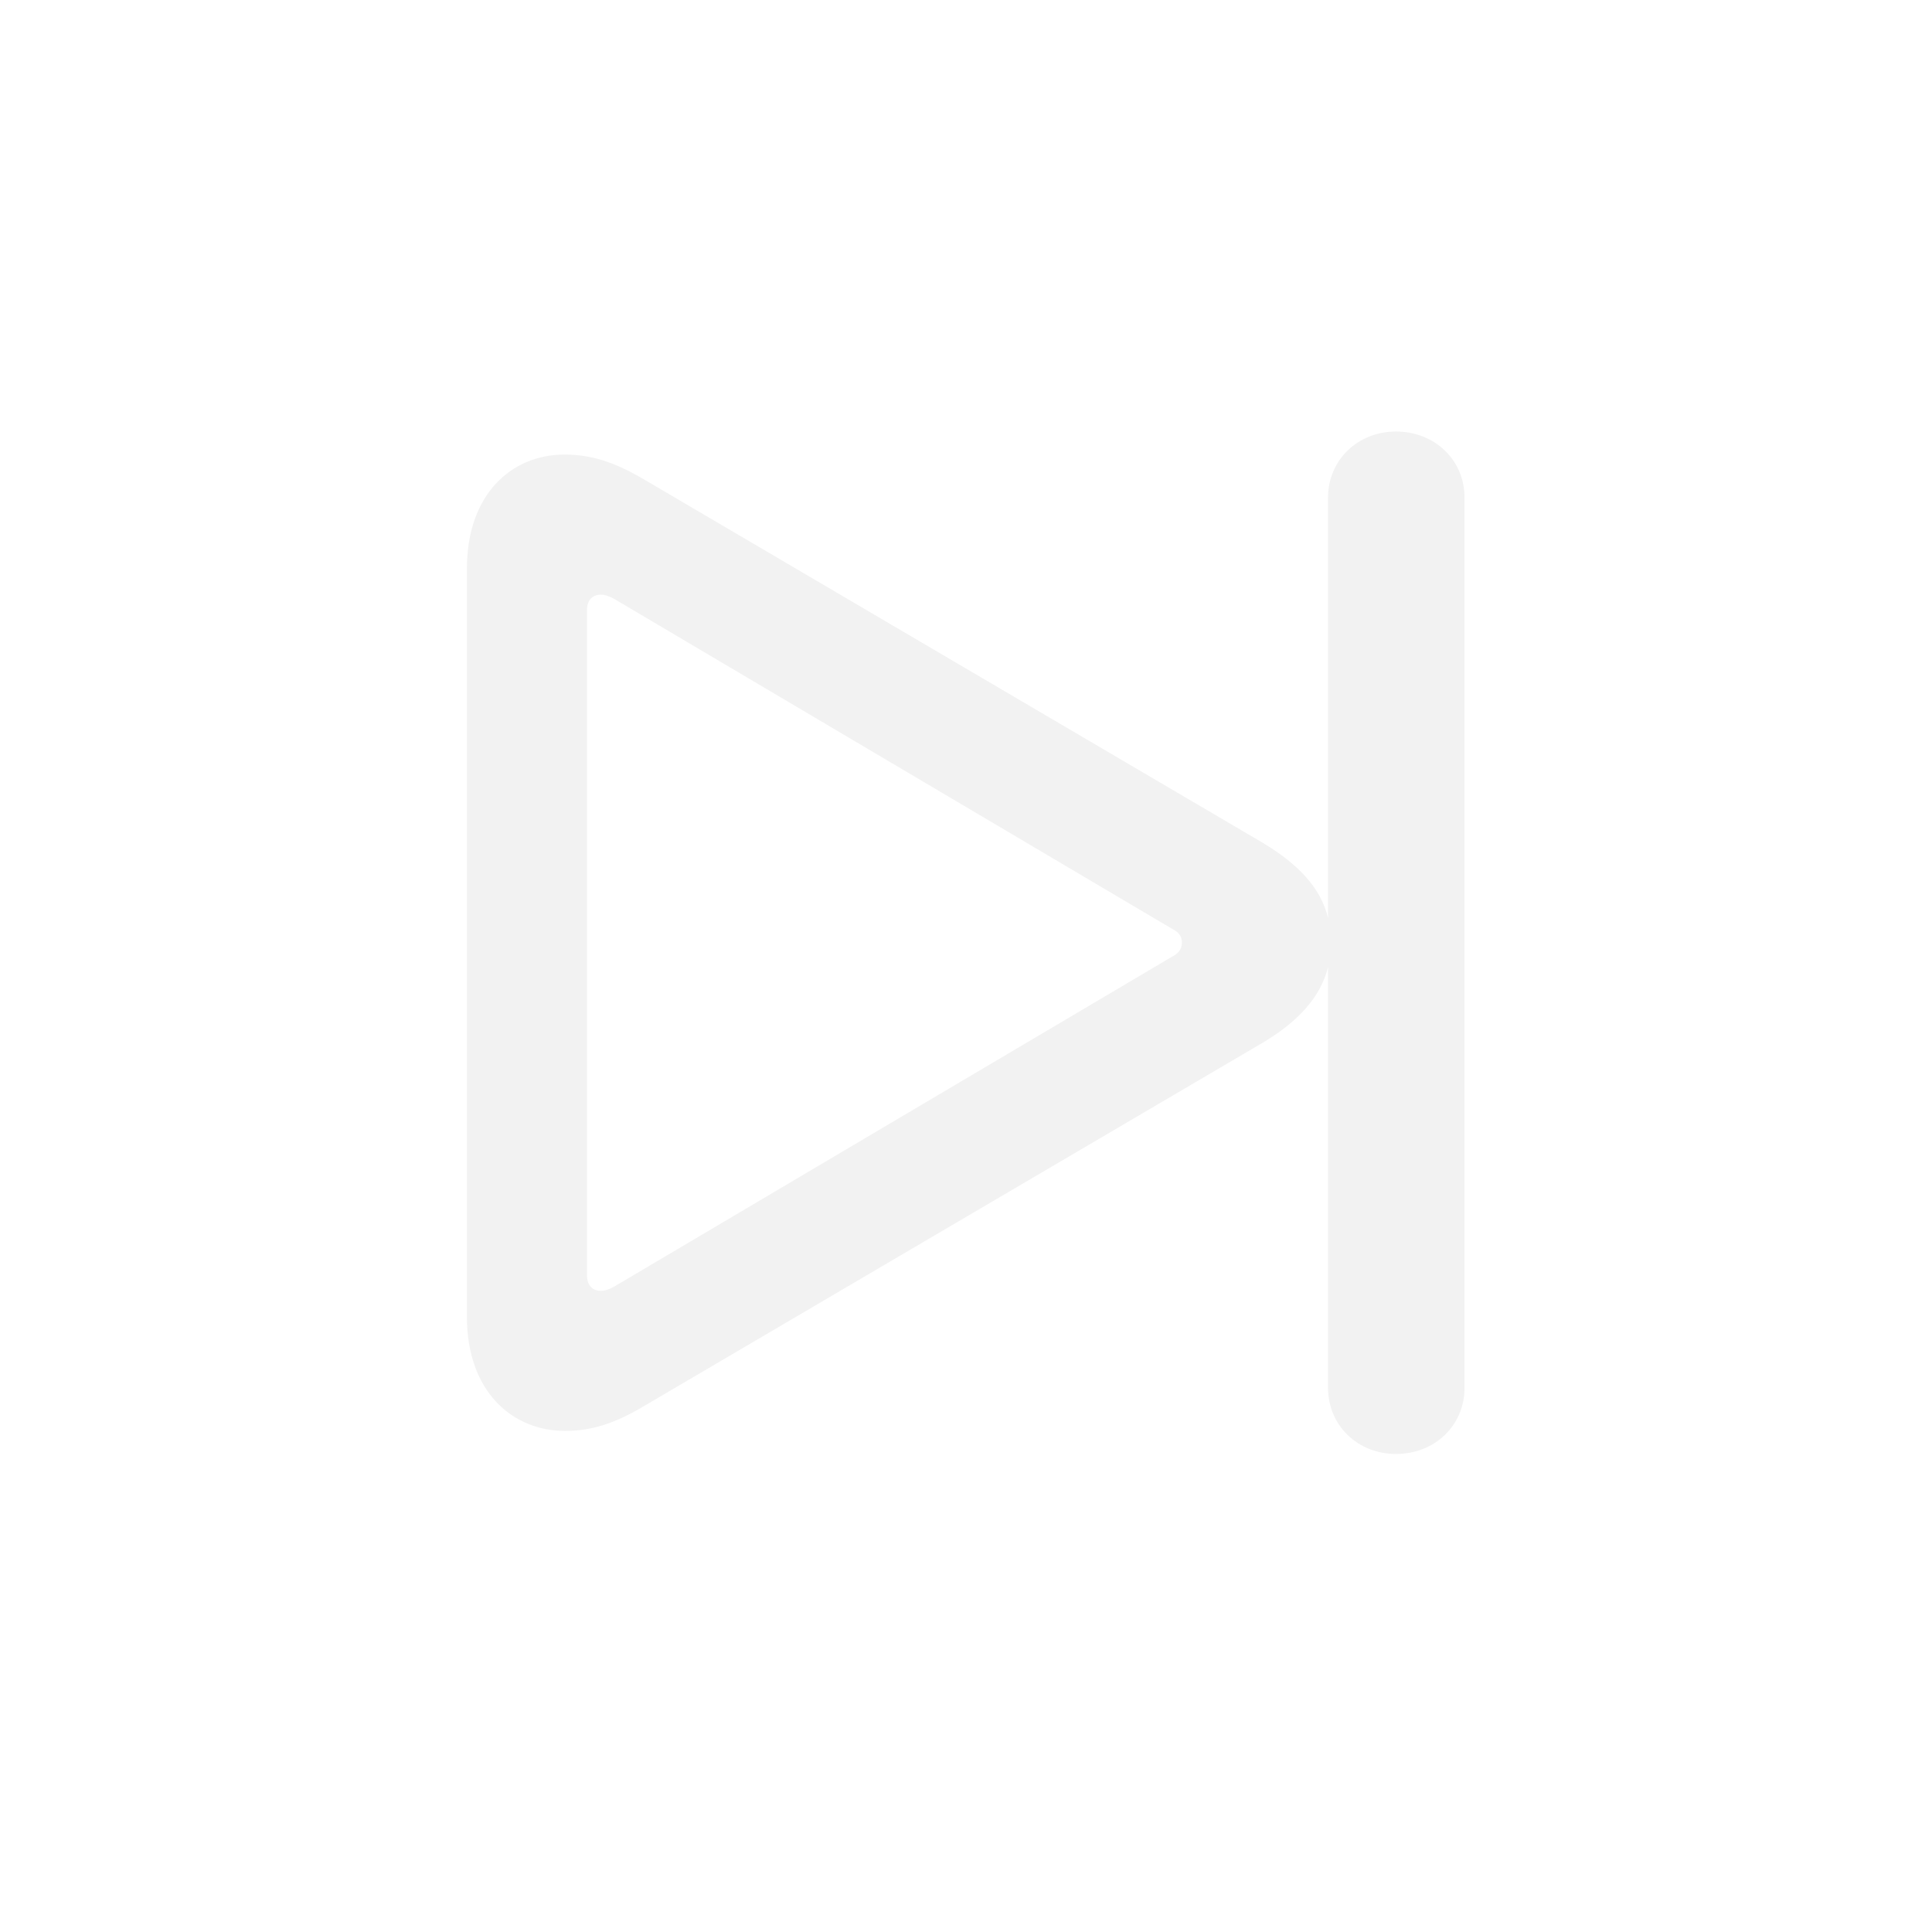
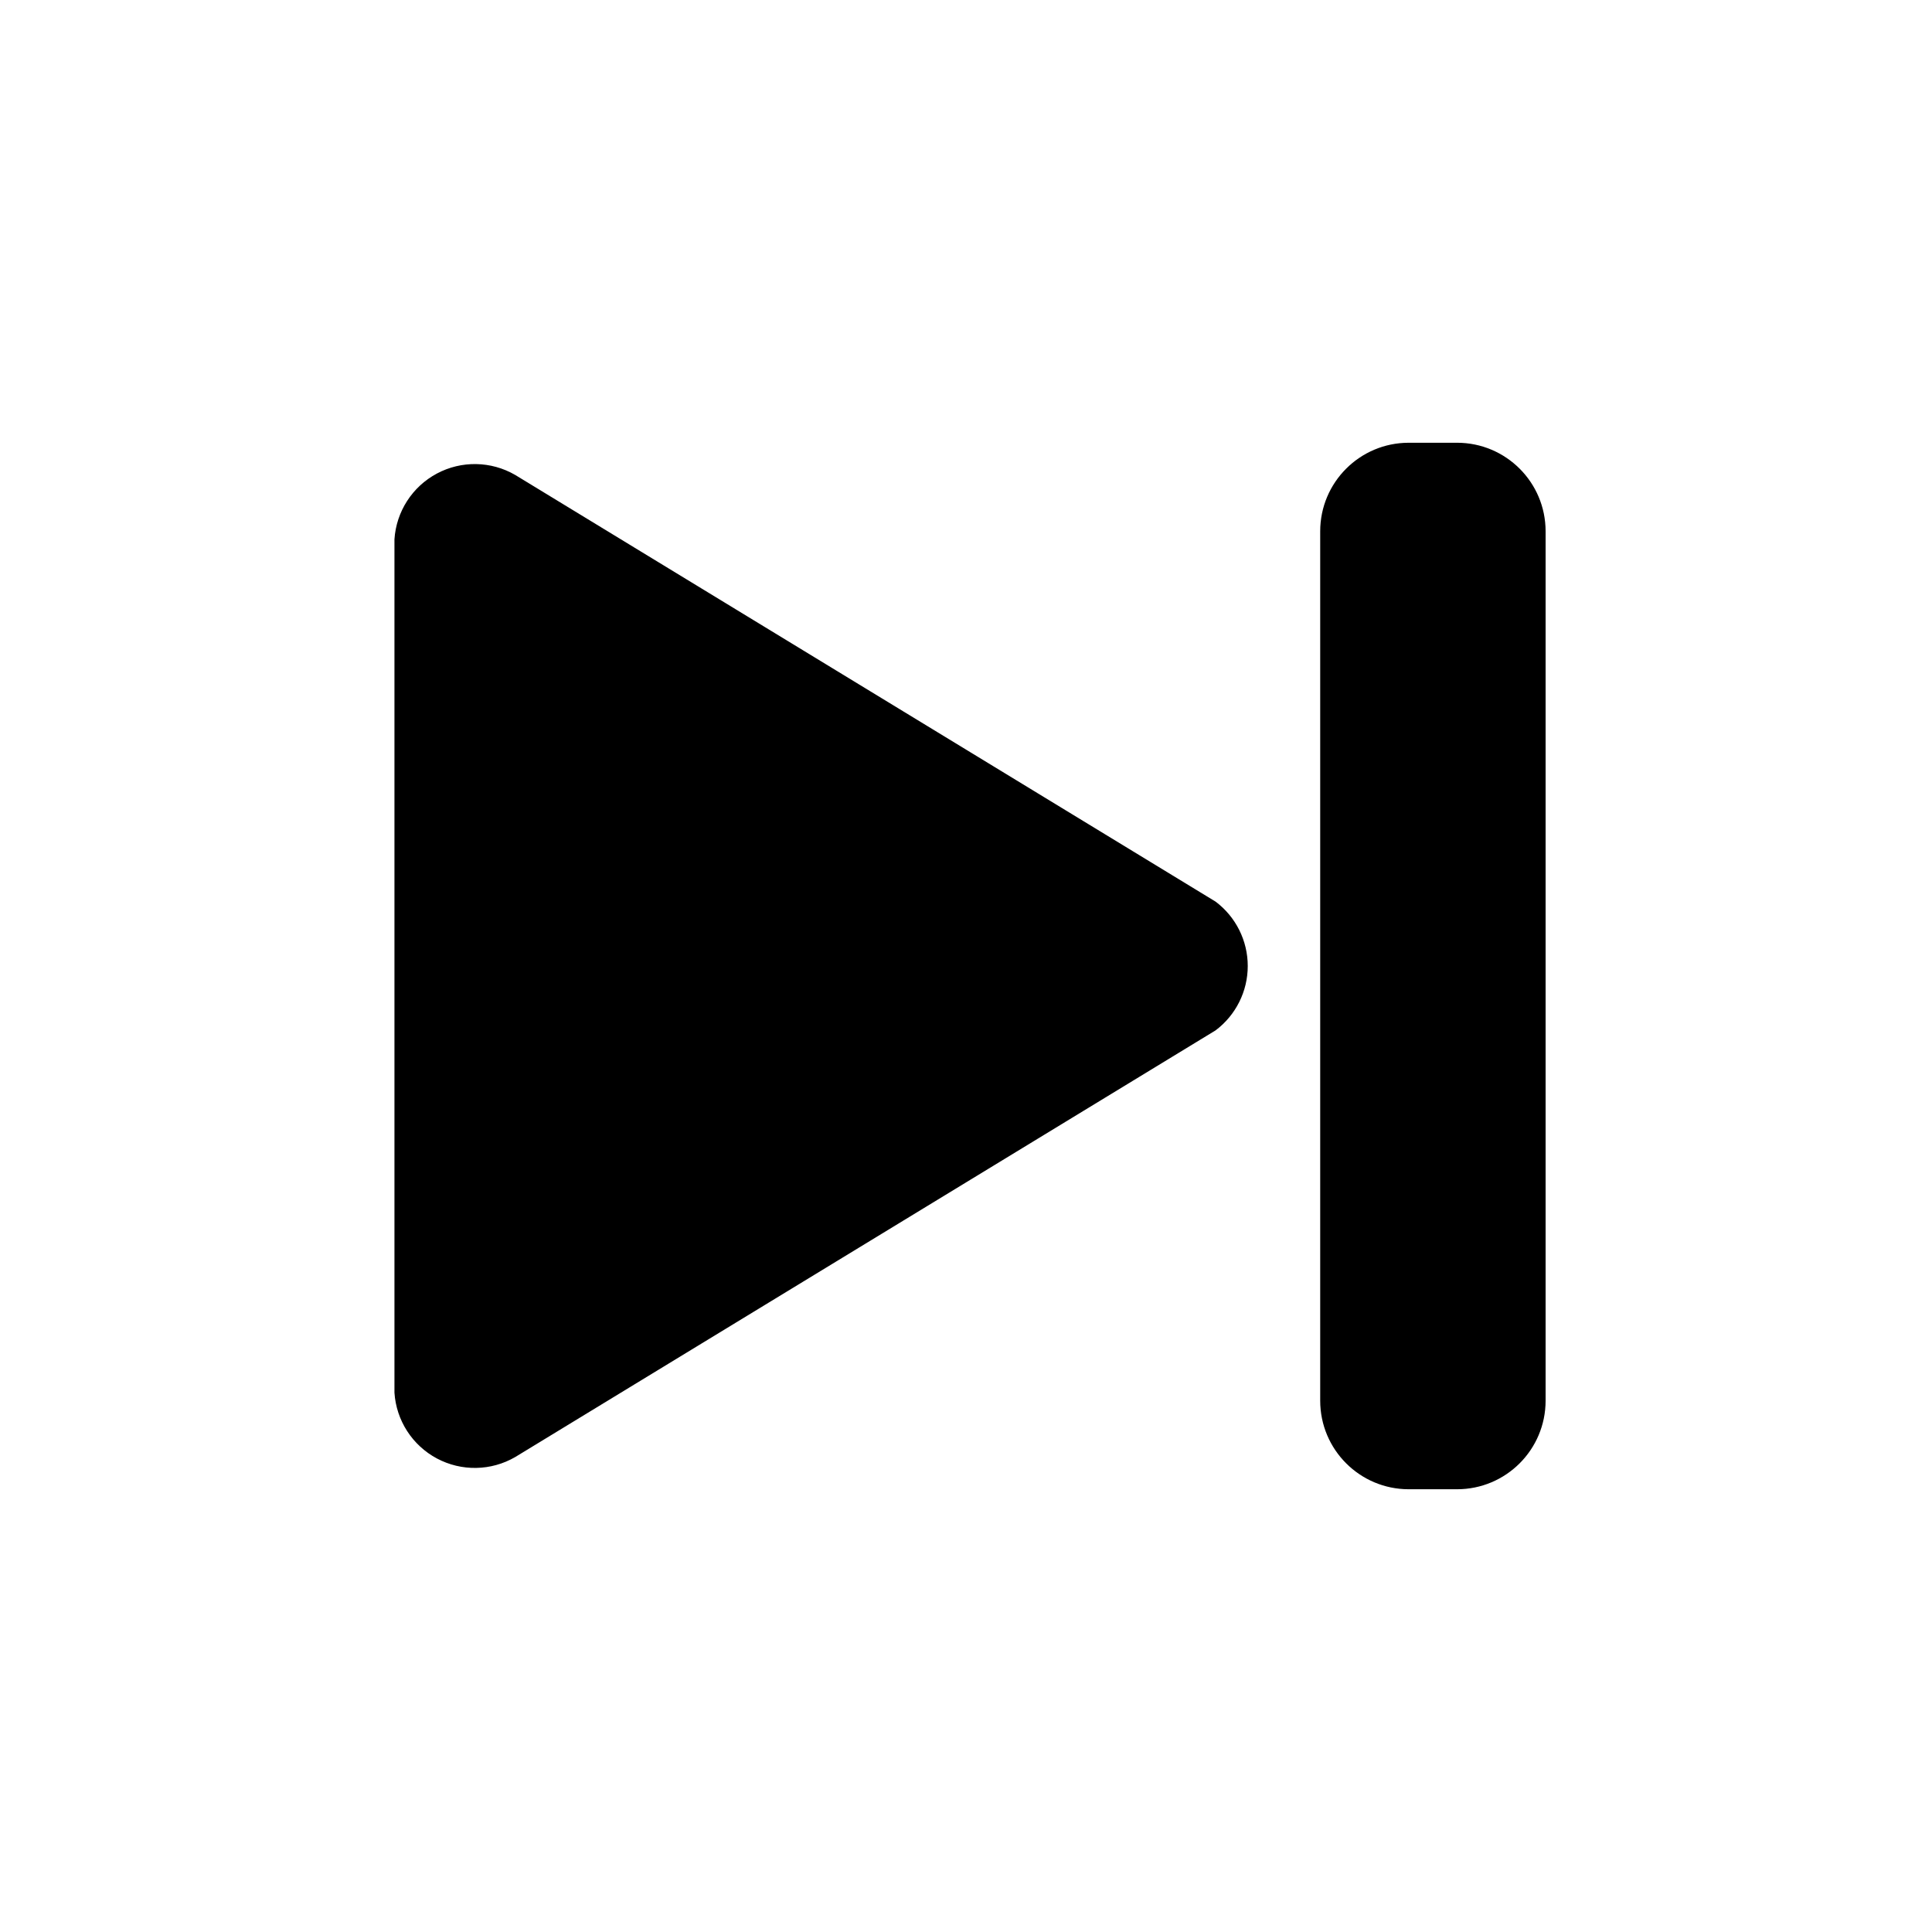
- <svg xmlns="http://www.w3.org/2000/svg" width="28" height="28" viewBox="0 0 28 28" fill="none">
-   <path d="M8.19 20.738C8.577 20.738 8.911 20.624 9.289 20.404L18.298 15.113C18.816 14.806 19.142 14.445 19.247 14.015V20.114C19.247 20.659 19.678 21.072 20.231 21.072C20.794 21.072 21.225 20.659 21.225 20.114V7.212C21.225 6.667 20.794 6.254 20.231 6.254C19.678 6.254 19.247 6.667 19.247 7.212V13.303C19.142 12.872 18.825 12.529 18.298 12.213L9.289 6.922C8.902 6.702 8.577 6.588 8.182 6.588C7.408 6.588 6.767 7.168 6.767 8.24V19.086C6.767 20.158 7.417 20.738 8.19 20.738ZM8.709 18.708C8.595 18.708 8.507 18.638 8.507 18.48V8.847C8.507 8.688 8.595 8.618 8.709 8.618C8.762 8.618 8.823 8.636 8.902 8.68L16.971 13.452C17.076 13.505 17.129 13.558 17.129 13.663C17.129 13.76 17.076 13.821 16.971 13.874L8.902 18.646C8.823 18.69 8.762 18.708 8.709 18.708Z" fill="#F2F2F2" />
+ <svg xmlns="http://www.w3.org/2000/svg" viewBox="0 0 24 24" width="24" height="24" fill="none">
+   <path d="M6.4 5.9 15.1 11.2a1 1 0 0 1 0 1.6L6.4 18.1A1 1 0 0 1 4.9 17.3V6.7a1 1 0 0 1 1.5-.8Z" fill="currentColor" />
+   <rect x="16.4" y="5.5" width="2.8" height="13" rx="1.1" fill="currentColor" />
</svg>
